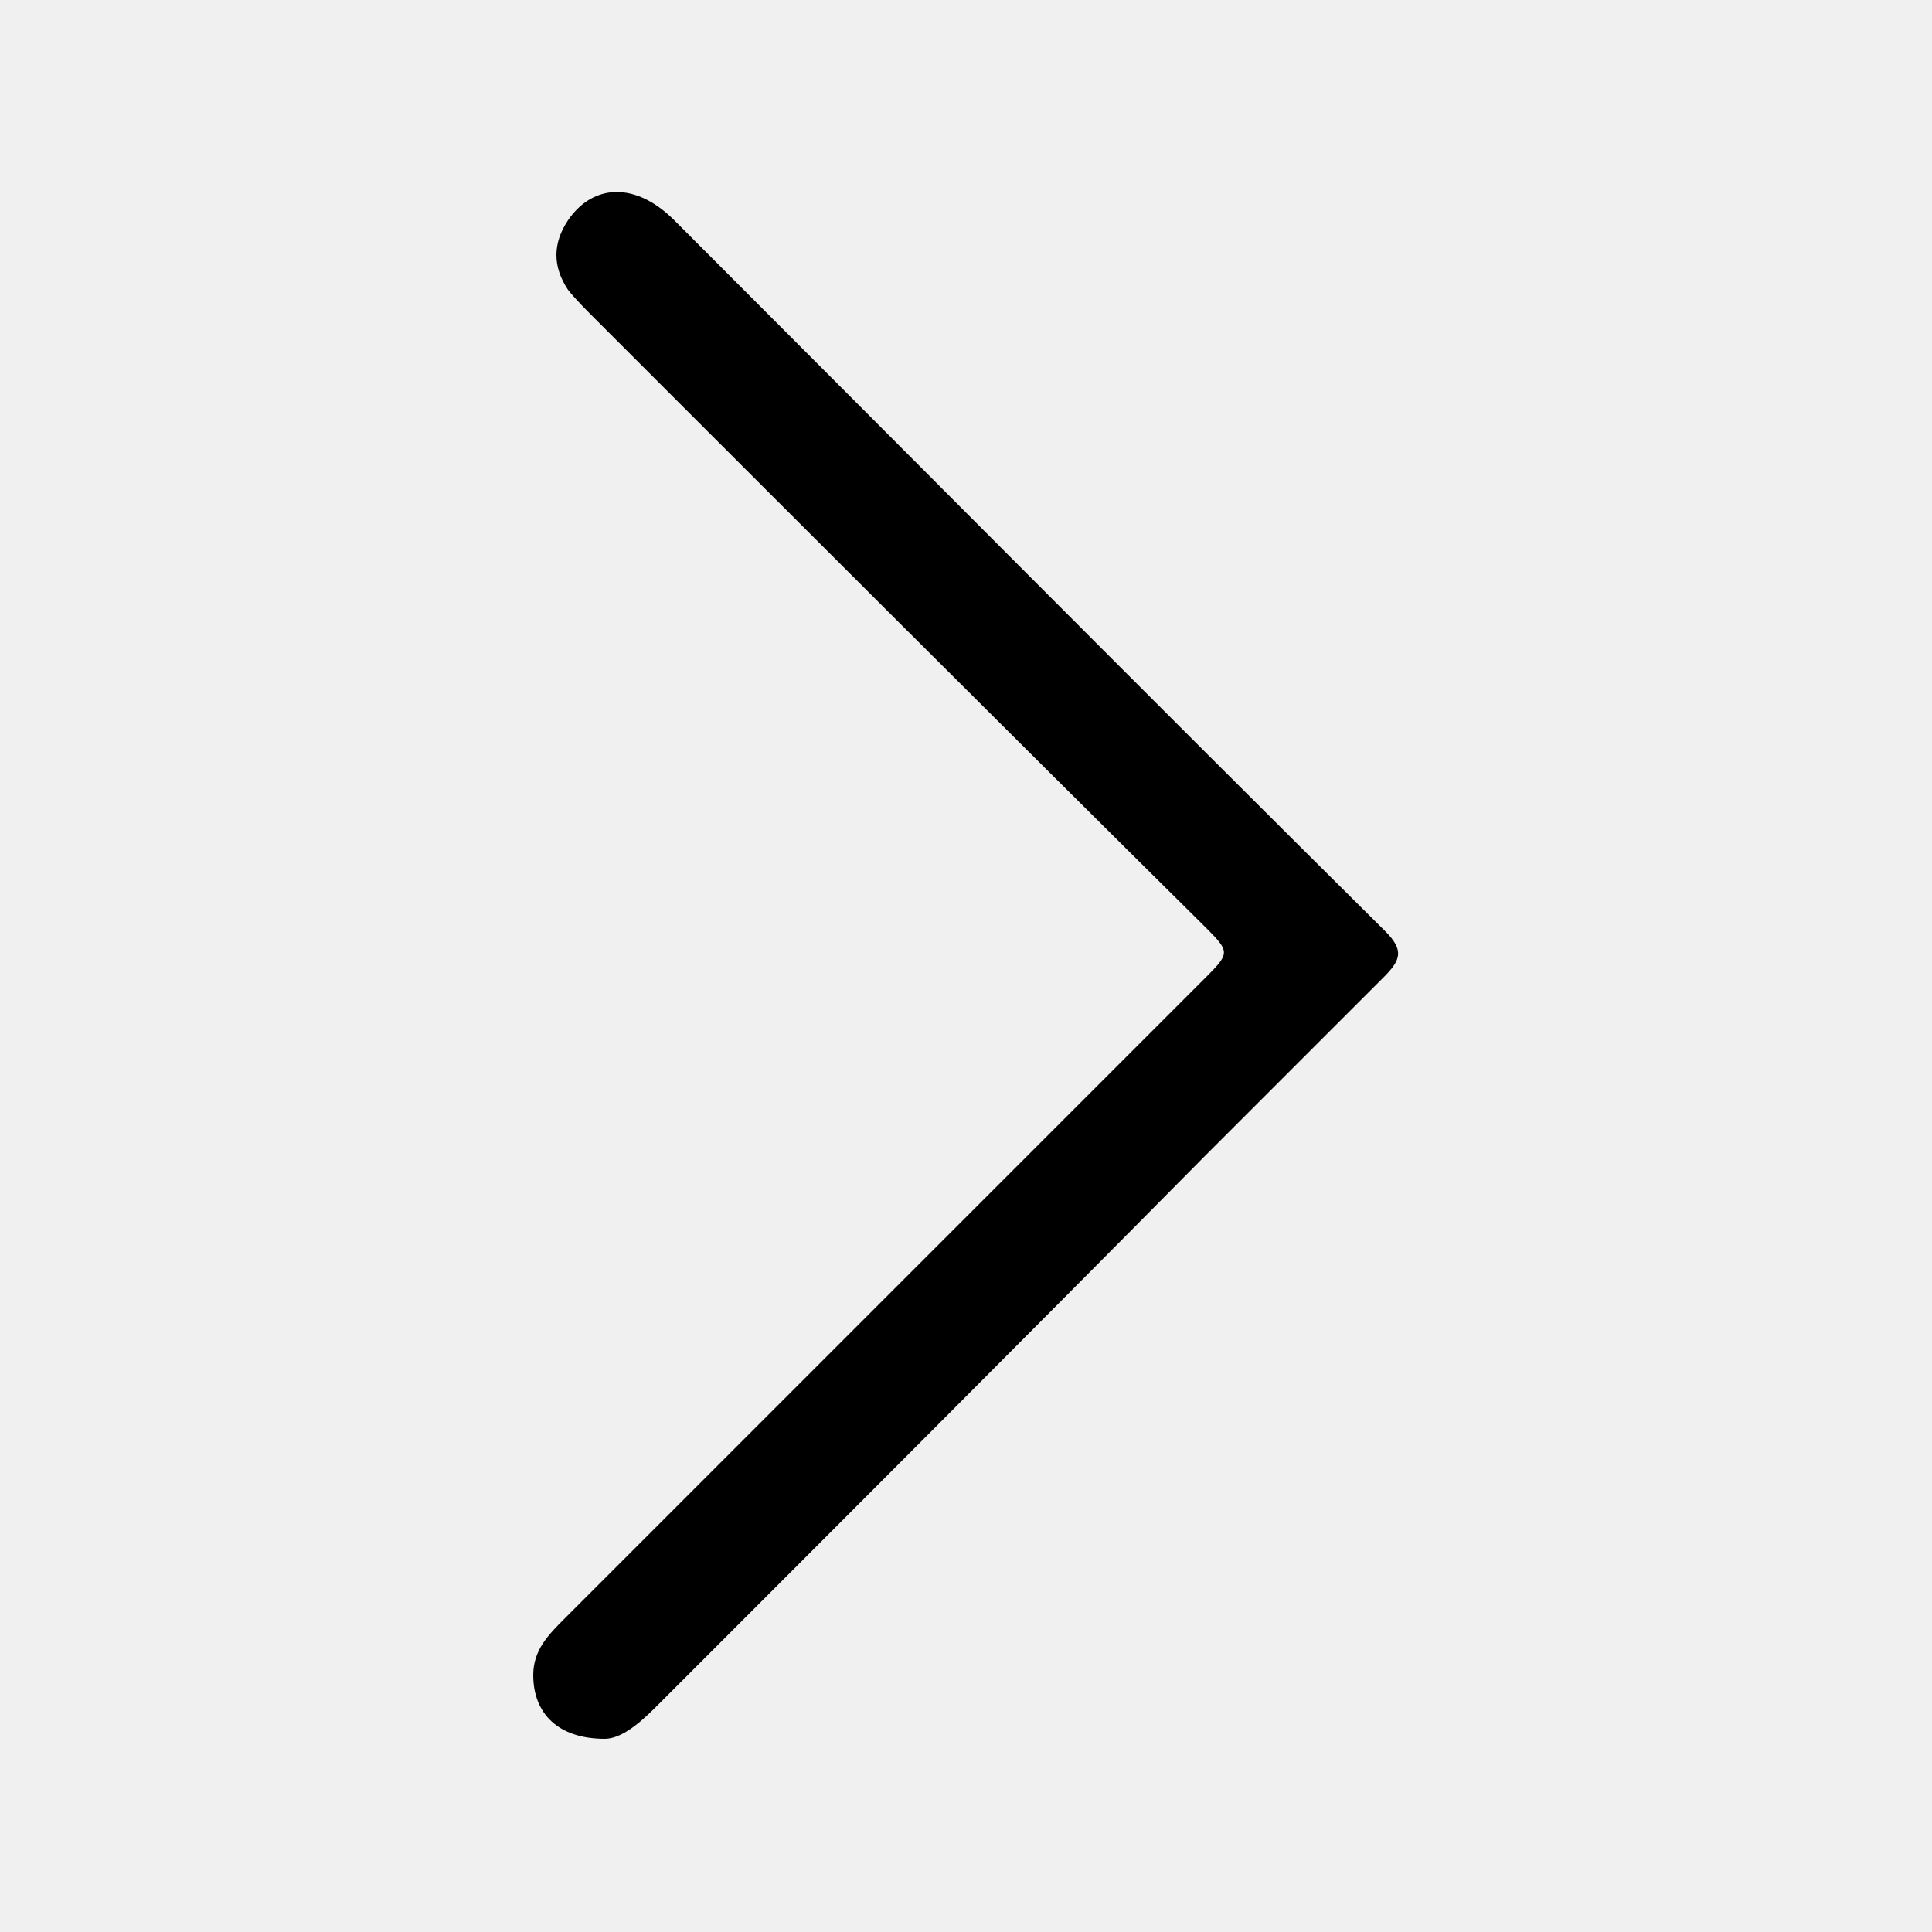
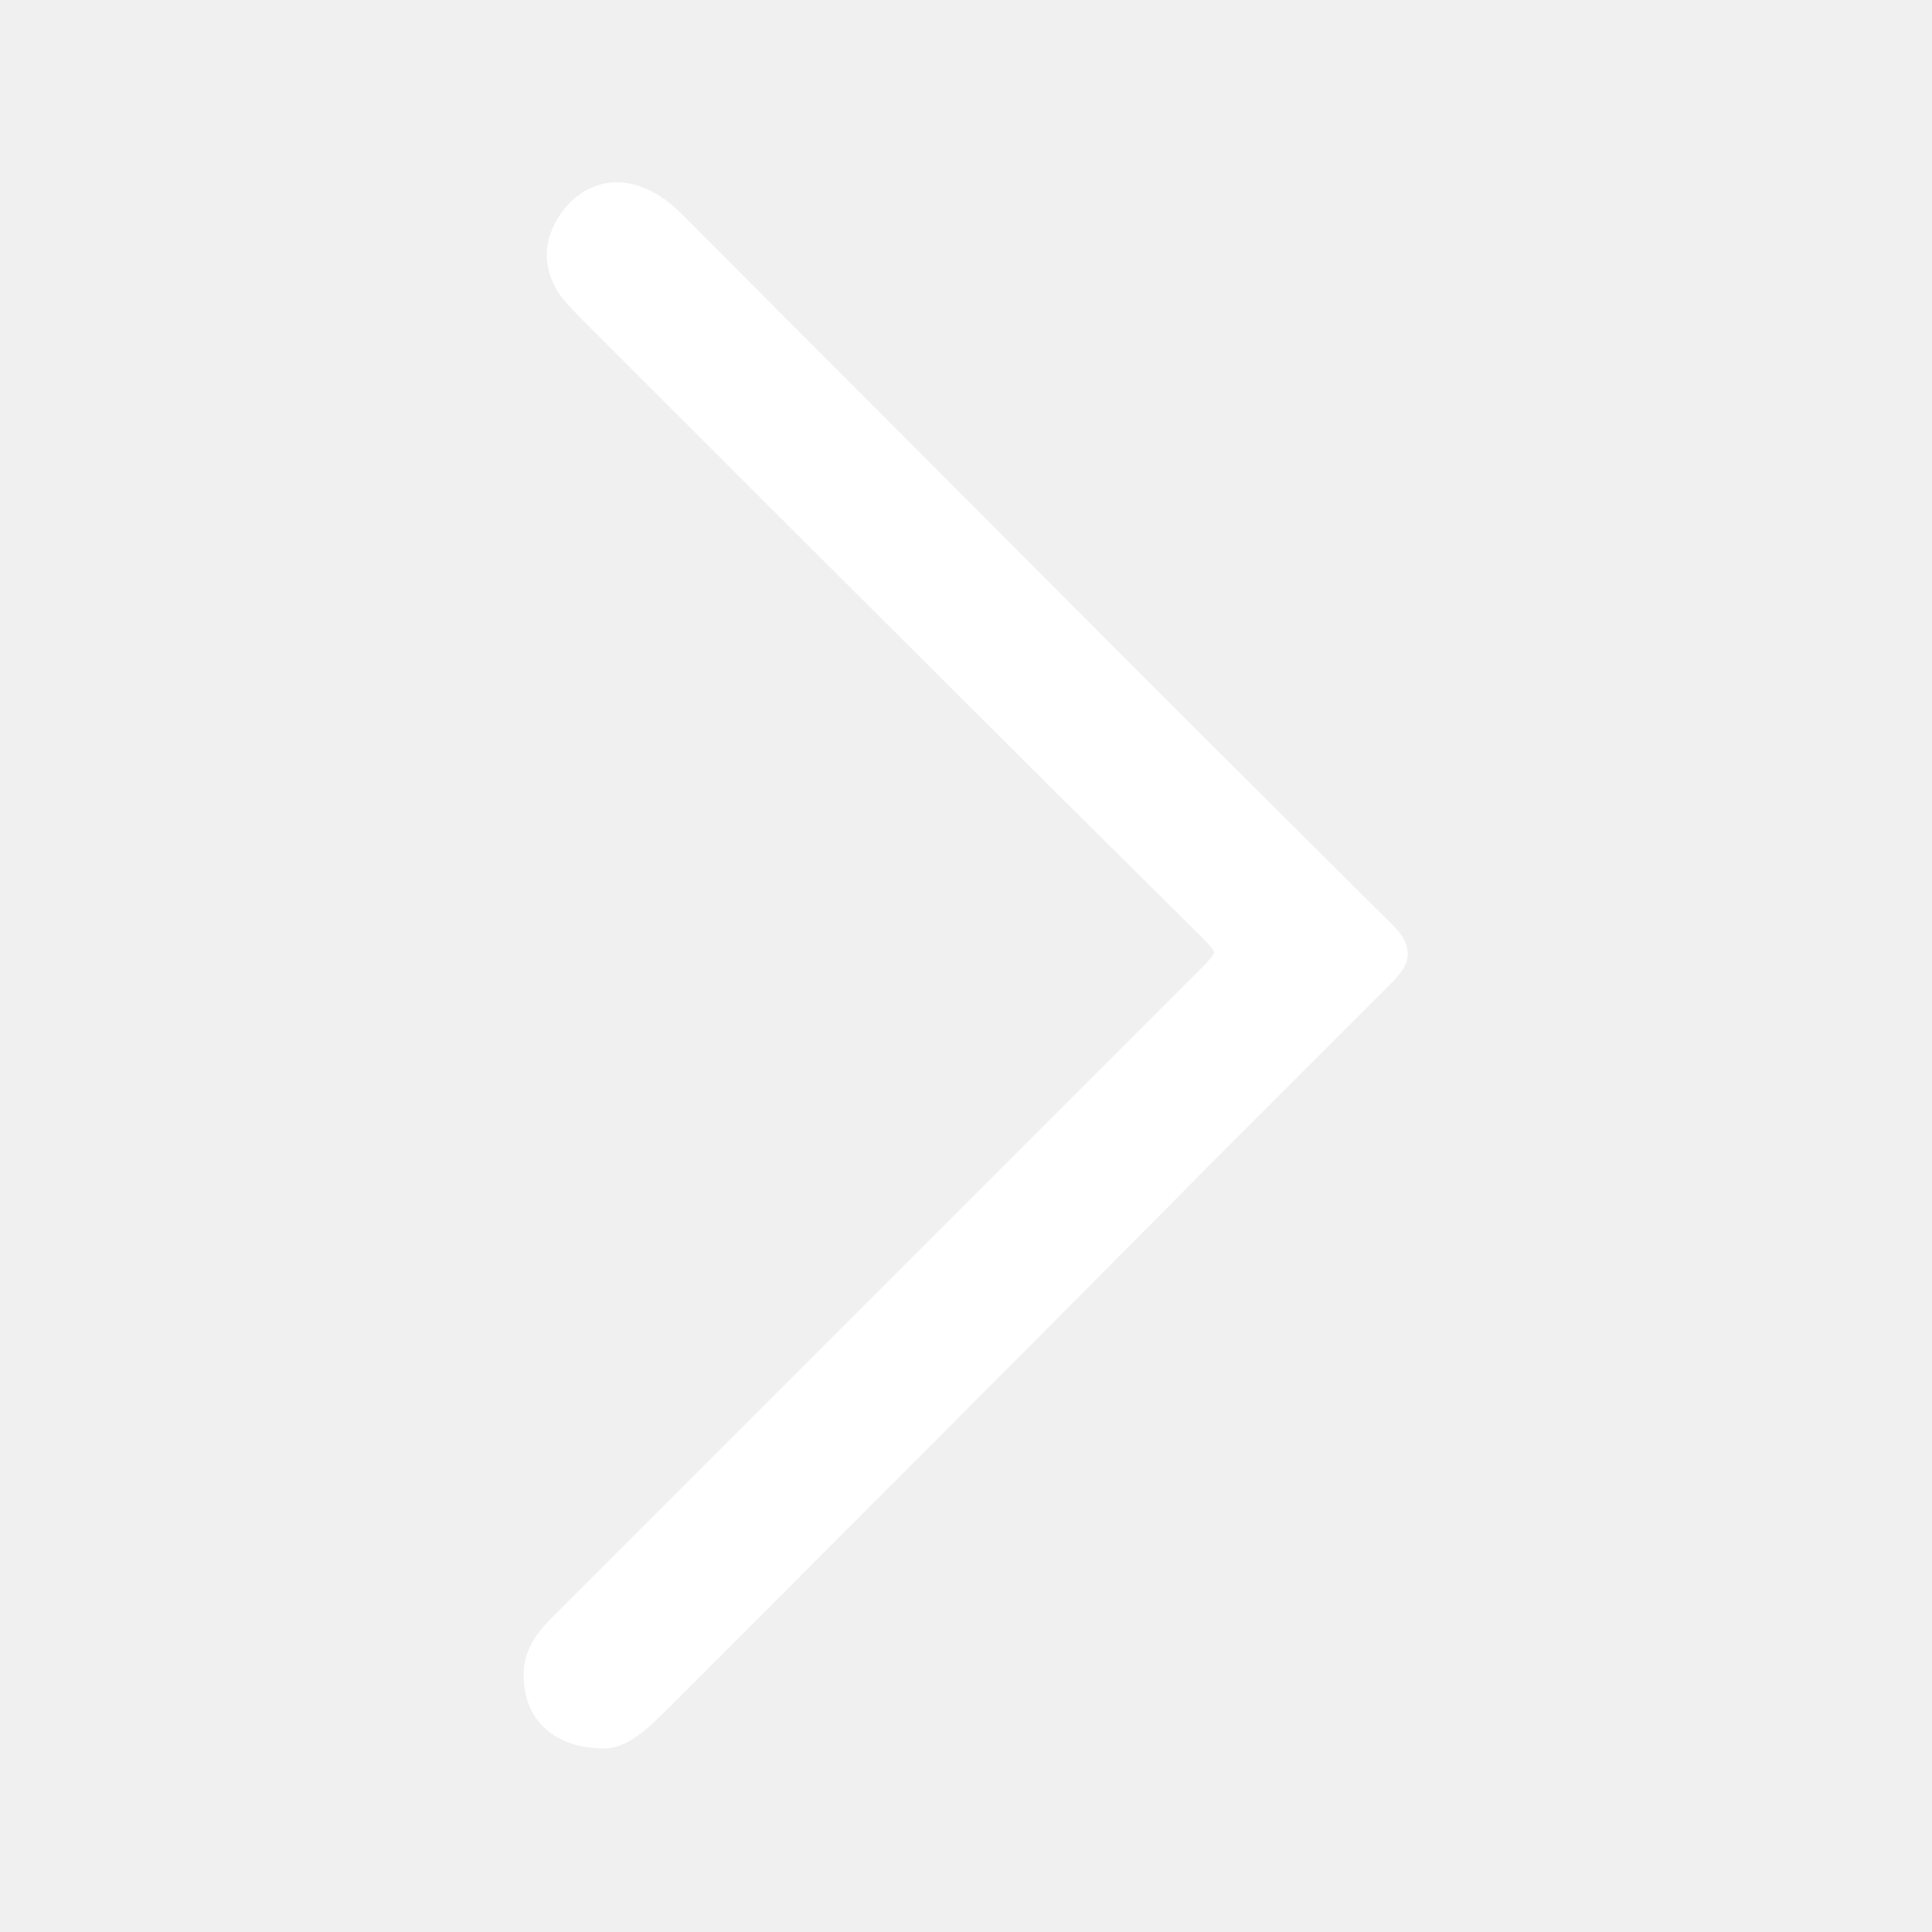
<svg xmlns="http://www.w3.org/2000/svg" version="1.1" id="Layer_1" x="0px" y="0px" viewBox="0 0 100 100" style="enable-background:new 0 0 100 100;" xml:space="preserve">
+   <style type="text/css">
+ 	.st0{fill:#FFFFFF;stroke:#FFFFFF;stroke-miterlimit:10;}
+ </style>
  <g>
-     <path d="M31.3,90c0.8,0,1.7-0.7,2.6-1.6c9.5-9.5,19-19,28.4-28.5c3.1-3.1,6.2-6.2,9.3-9.3c0.9-0.9,1.1-1.4,0.1-2.4   C59.4,36,47.2,23.7,34.9,11.4c-2-2-4.2-1.9-5.5,0c-0.8,1.2-0.8,2.4,0,3.6c0.4,0.5,0.9,1,1.3,1.4c10.5,10.5,21,21,31.6,31.5   c1.4,1.4,1.4,1.4,0,2.8c-11,11-22.1,22.1-33.1,33.1c-0.8,0.8-1.6,1.6-1.6,2.9C27.6,88.7,28.9,90,31.3,90z" />
+     <path class="st0" d="M31.3,90c0.8,0,1.7-0.7,2.6-1.6c9.5-9.5,19-19,28.4-28.5c3.1-3.1,6.2-6.2,9.3-9.3c0.9-0.9,1.1-1.4,0.1-2.4   C59.4,36,47.2,23.7,34.9,11.4c-2-2-4.2-1.9-5.5,0c-0.8,1.2-0.8,2.4,0,3.6c0.4,0.5,0.9,1,1.3,1.4c10.5,10.5,21,21,31.6,31.5   c1.4,1.4,1.4,1.4,0,2.8c-11,11-22.1,22.1-33.1,33.1c-0.8,0.8-1.6,1.6-1.6,2.9C27.6,88.7,28.9,90,31.3,90z" />
  </g>
</svg>
